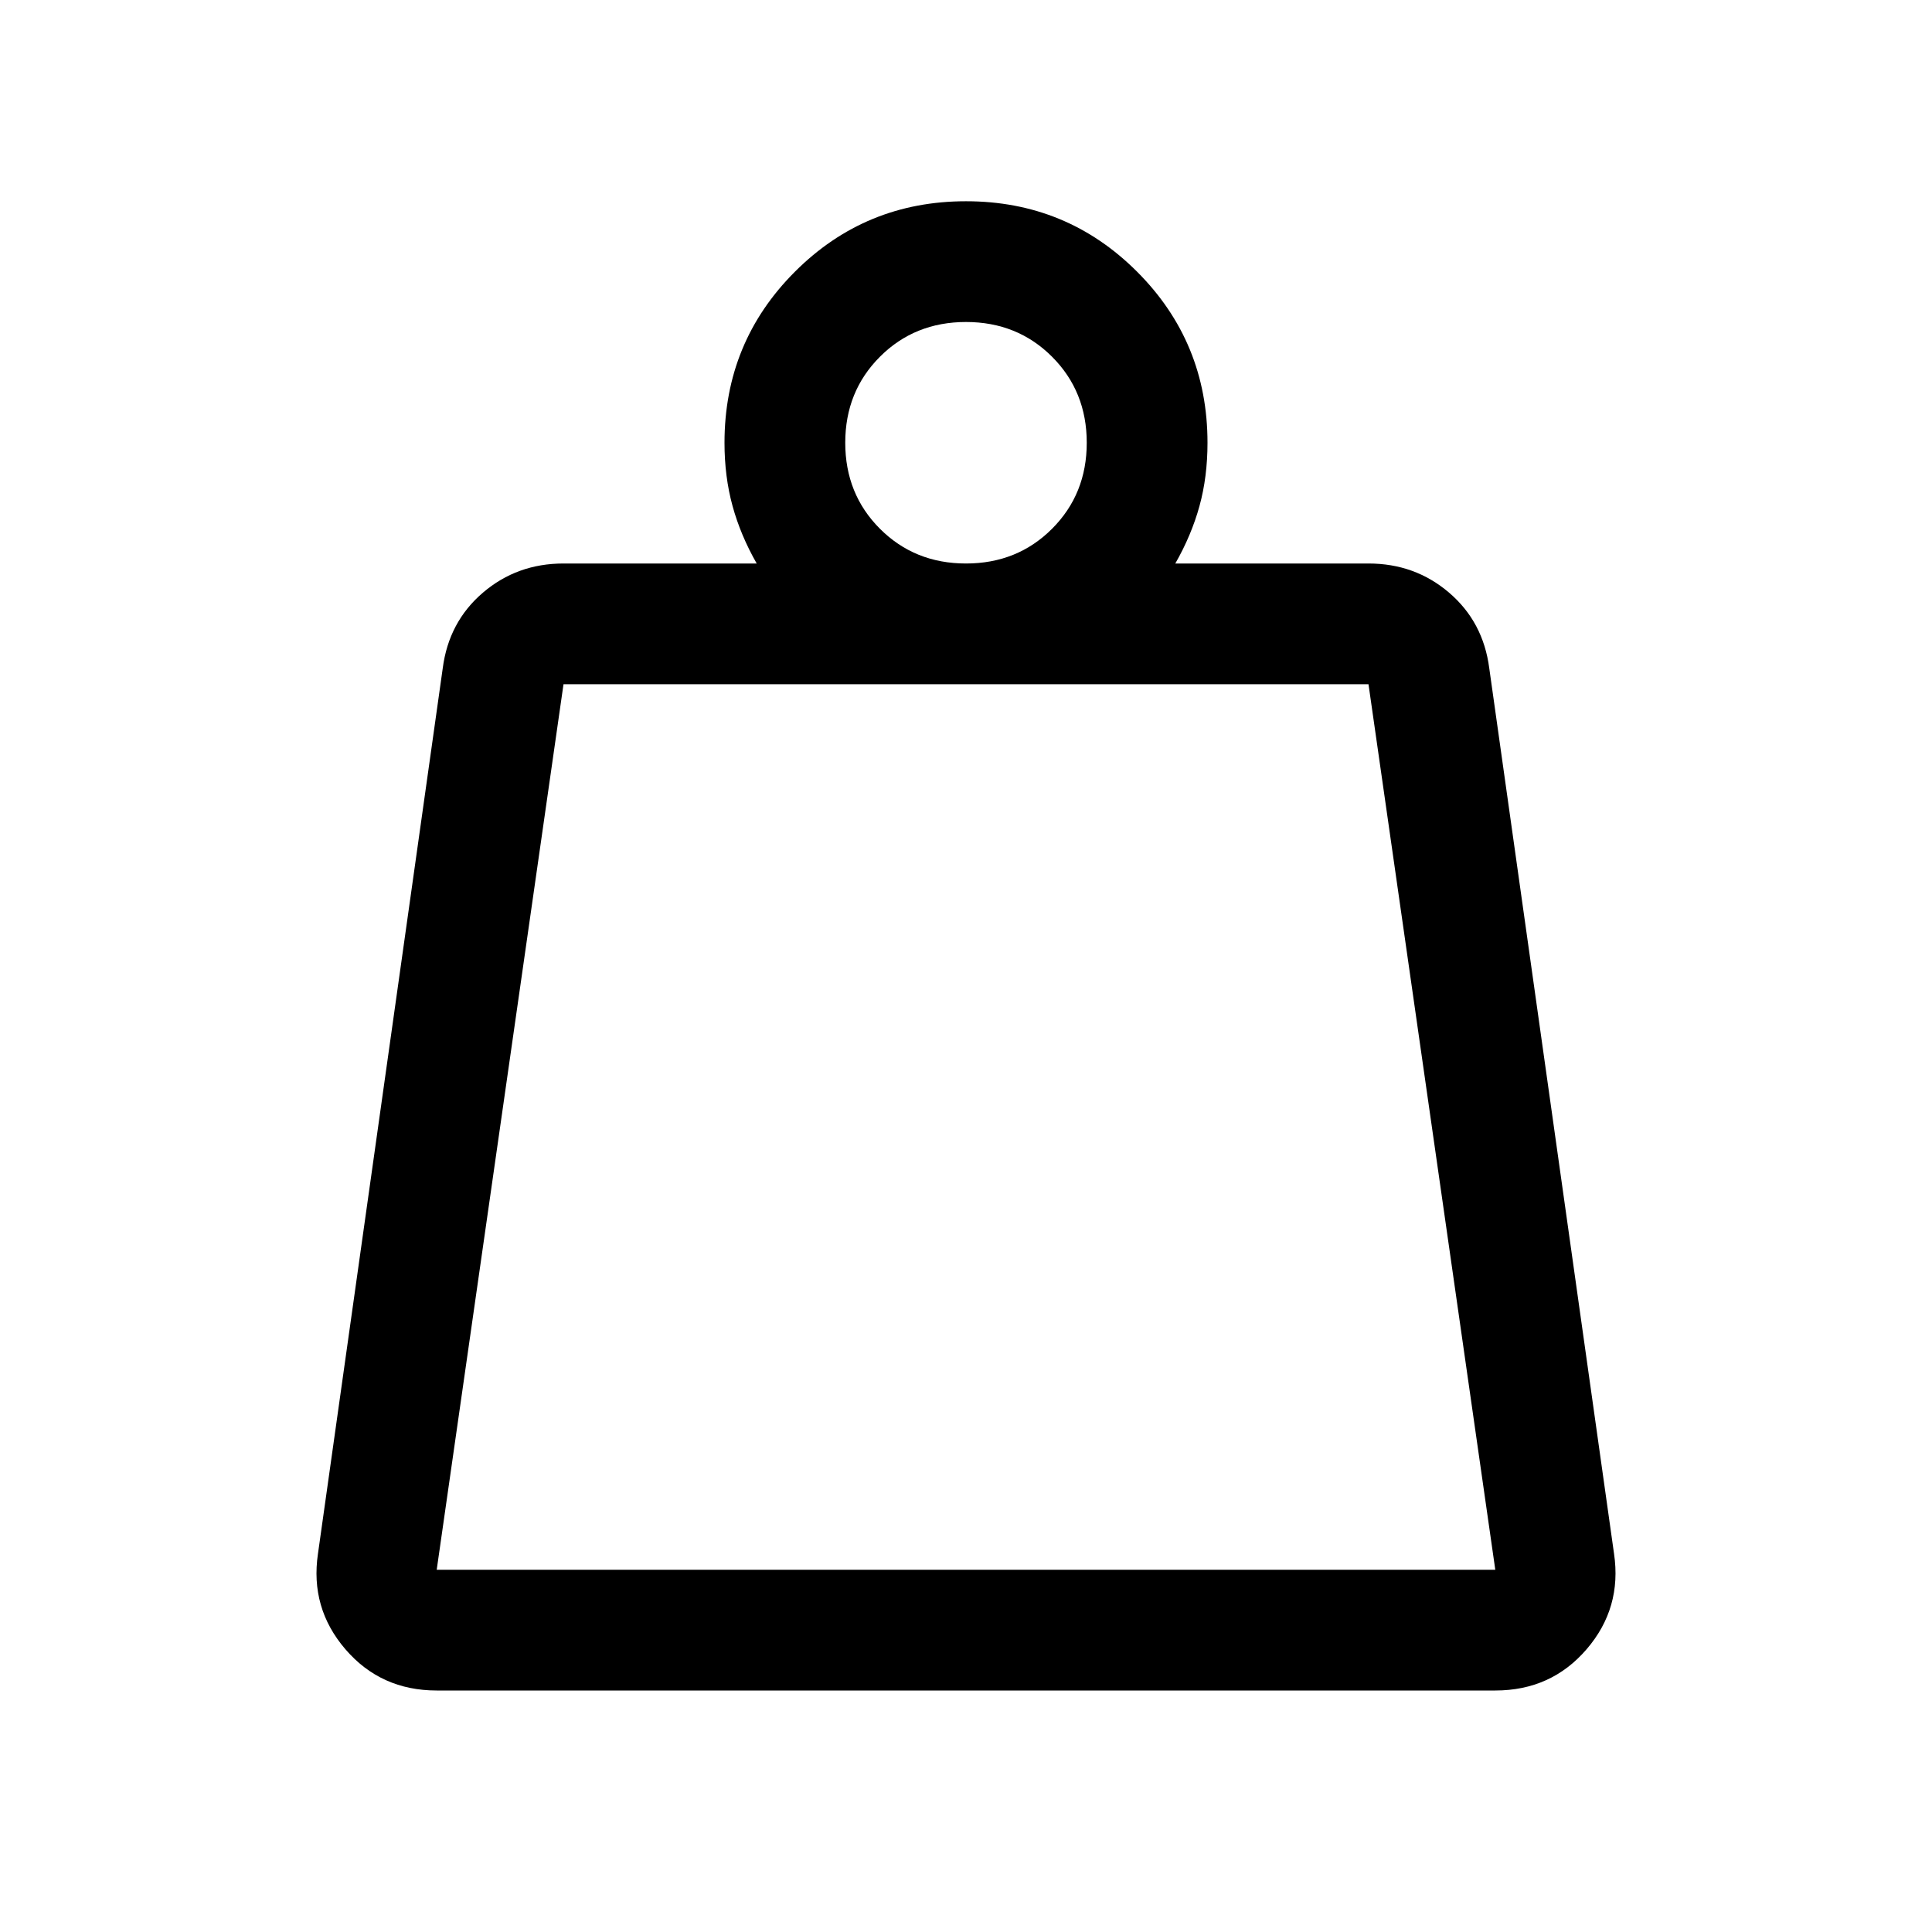
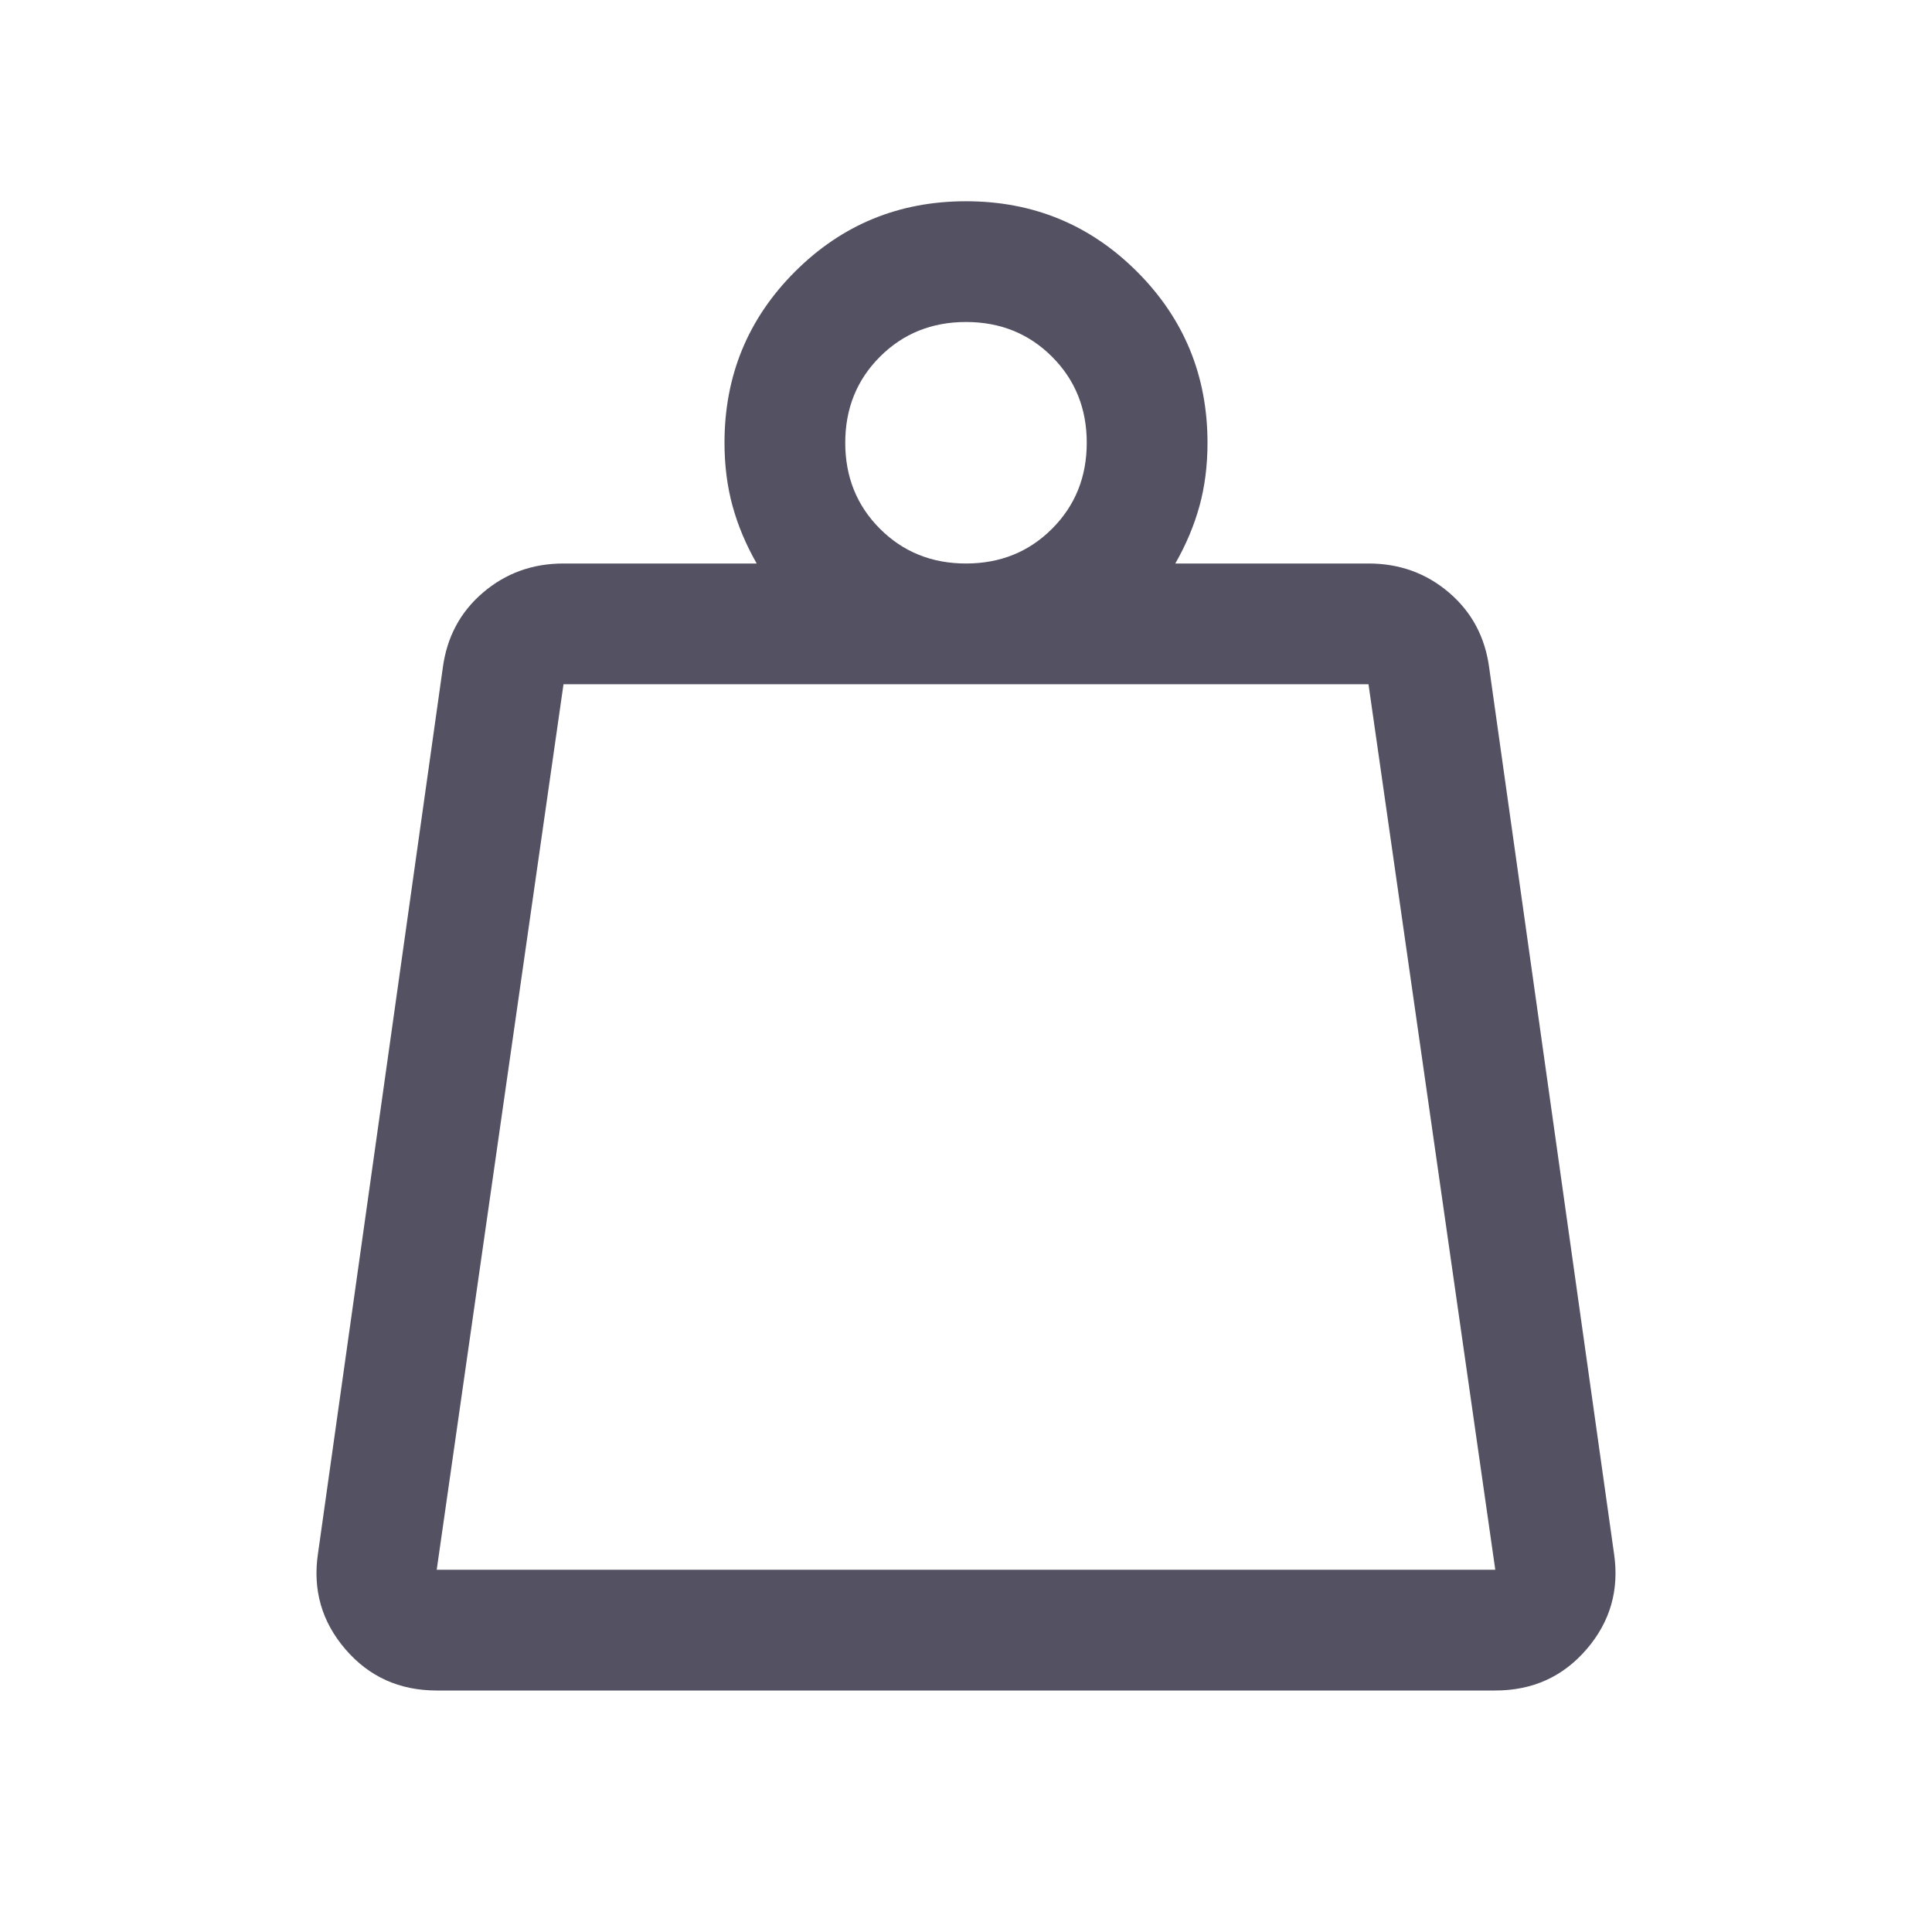
- <svg xmlns="http://www.w3.org/2000/svg" height="48" viewBox="0 96 960 960" width="48">
+ <svg xmlns="http://www.w3.org/2000/svg" height="48" viewBox="0 96 960 960" width="48" fill="#545162">
  <path d="M217 876h526l-63-440H280l-63 440Zm263-500q25.5 0 42.75-17.25T540 316q0-25.5-17.25-42.75T480 256q-25.5 0-42.75 17.25T420 316q0 25.5 17.25 42.75T480 376Zm104 0h96q23.108 0 40.054 14.5T740 428l62 440q4 27-13.625 47.5T743 936H217q-27.75 0-45.375-20.5T158 868l62-440q3-23 19.946-37.5T280 376h96q-8-14-12-28.567-4-14.566-4-31.433 0-50 35-85t85-35q50 0 85 35t35 85q0 17-4 31.5T584 376ZM217 876h526-526Z" />
</svg>
